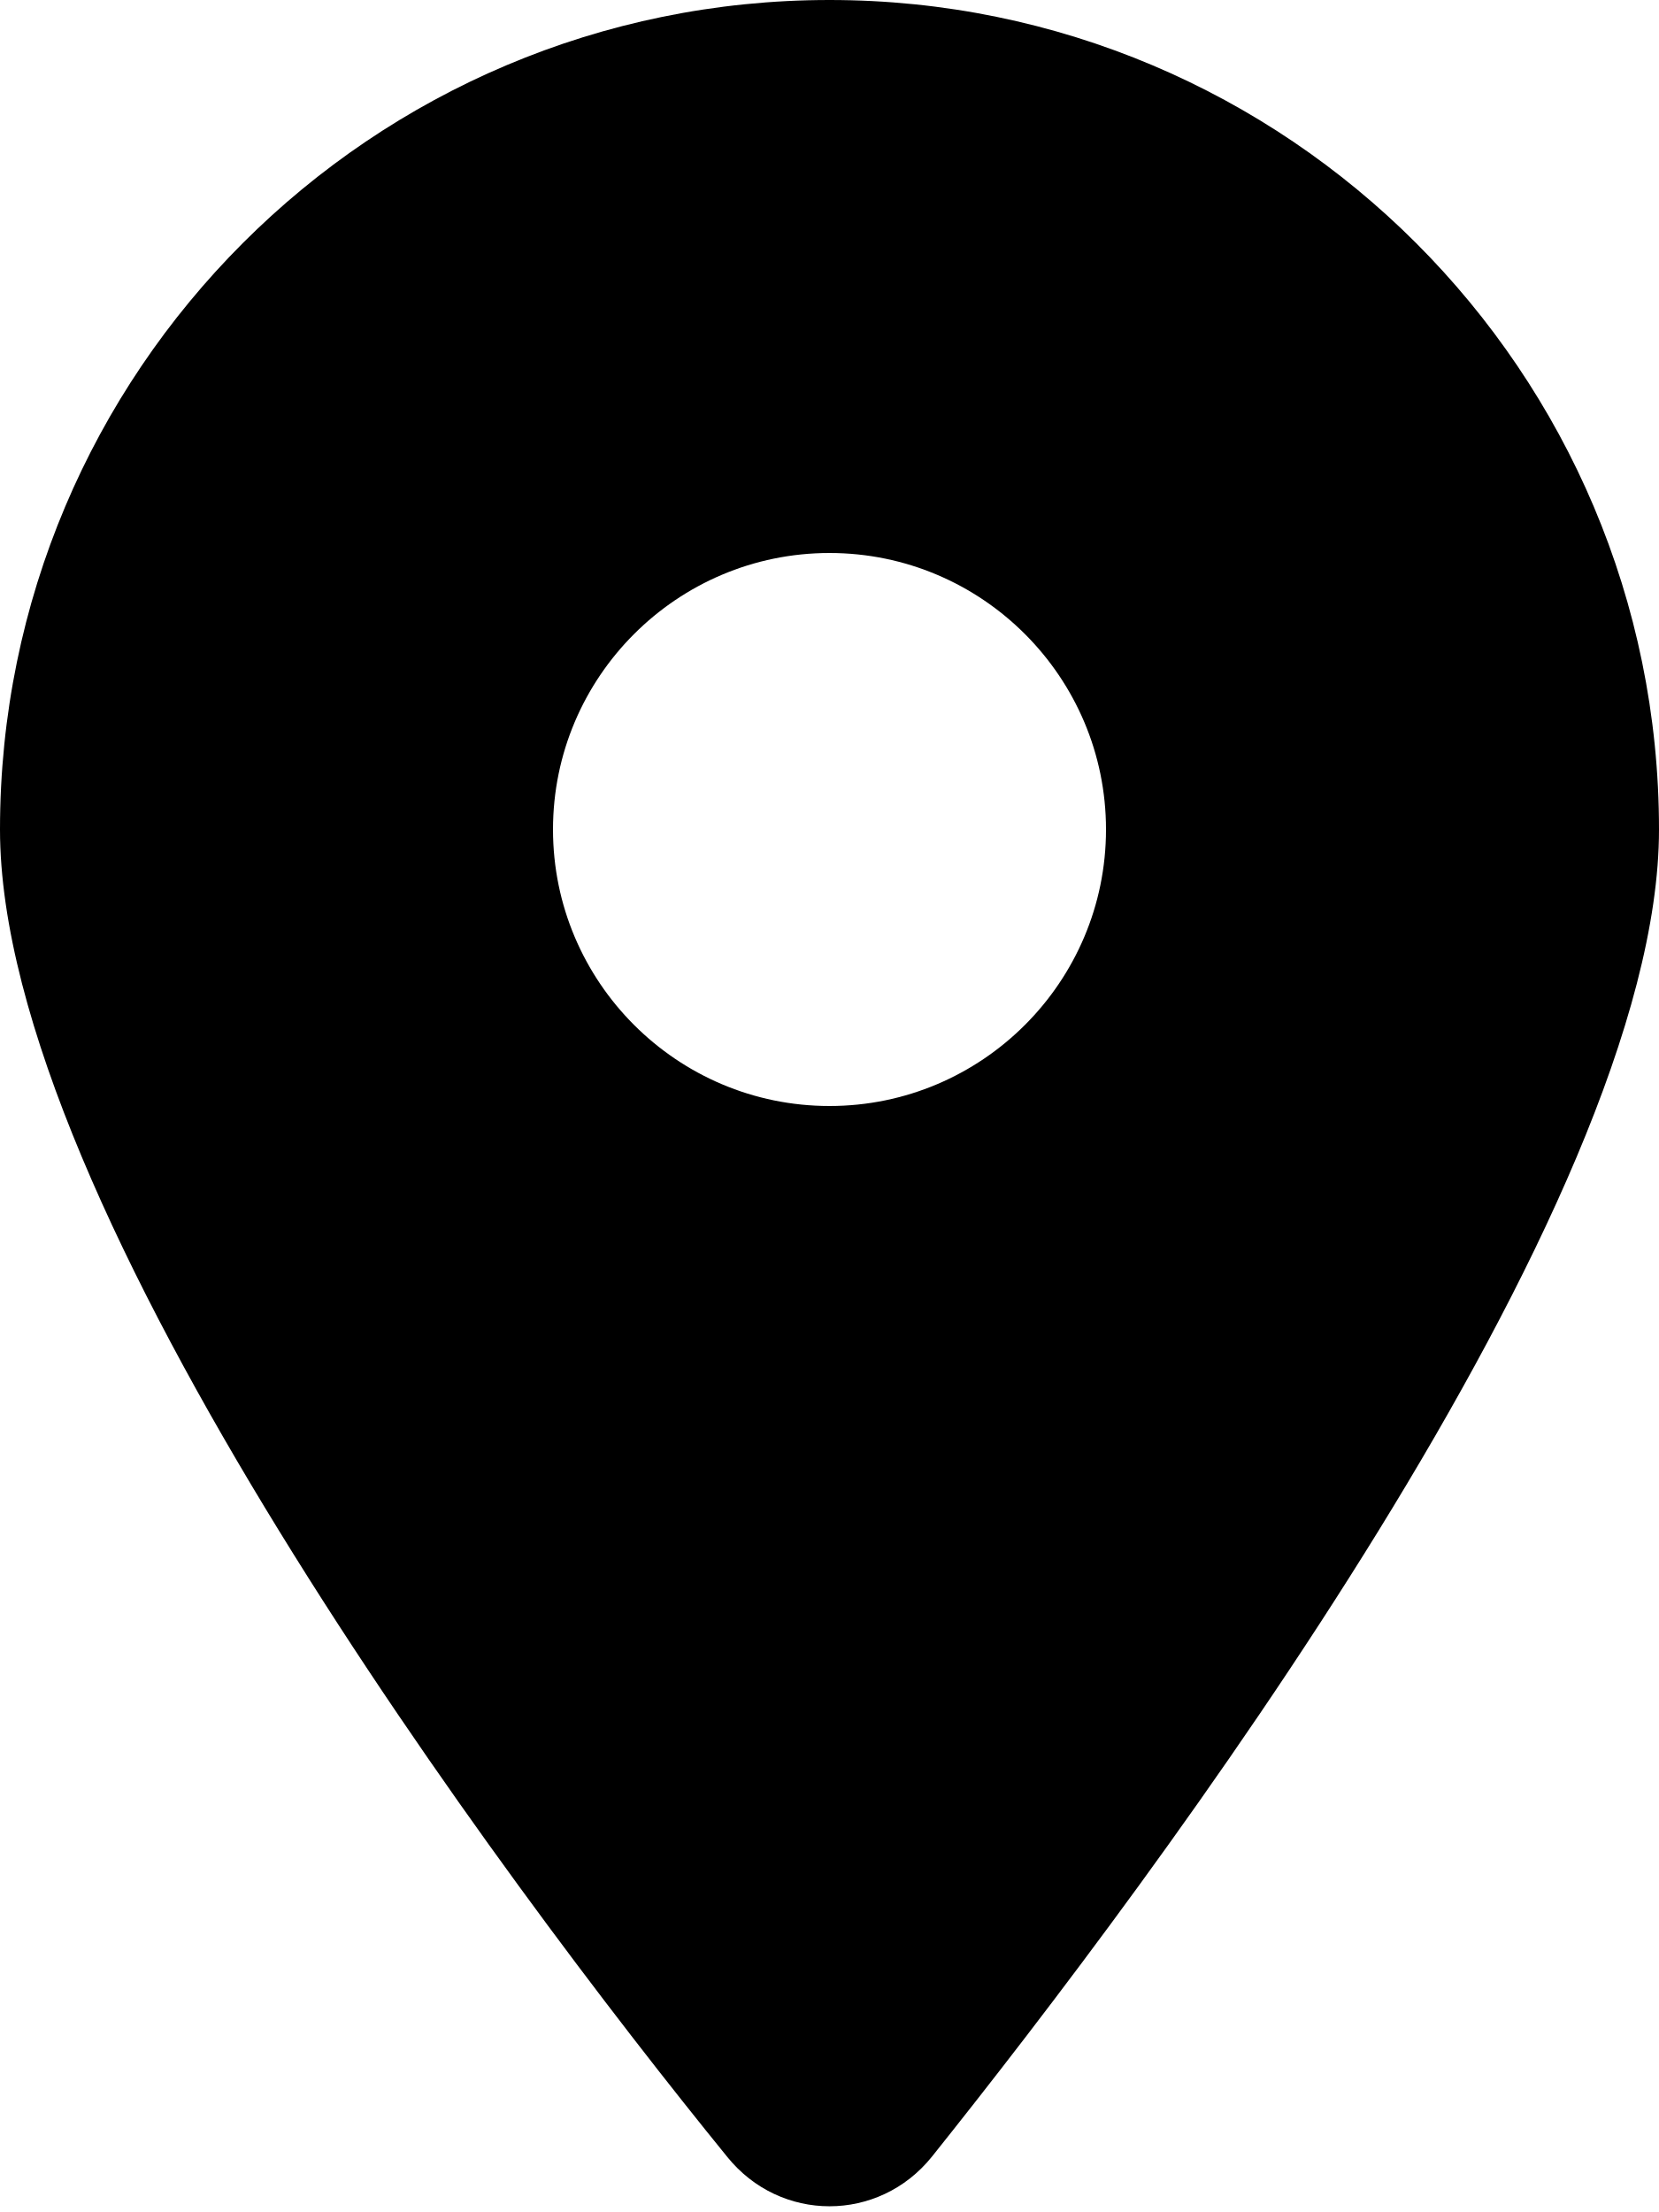
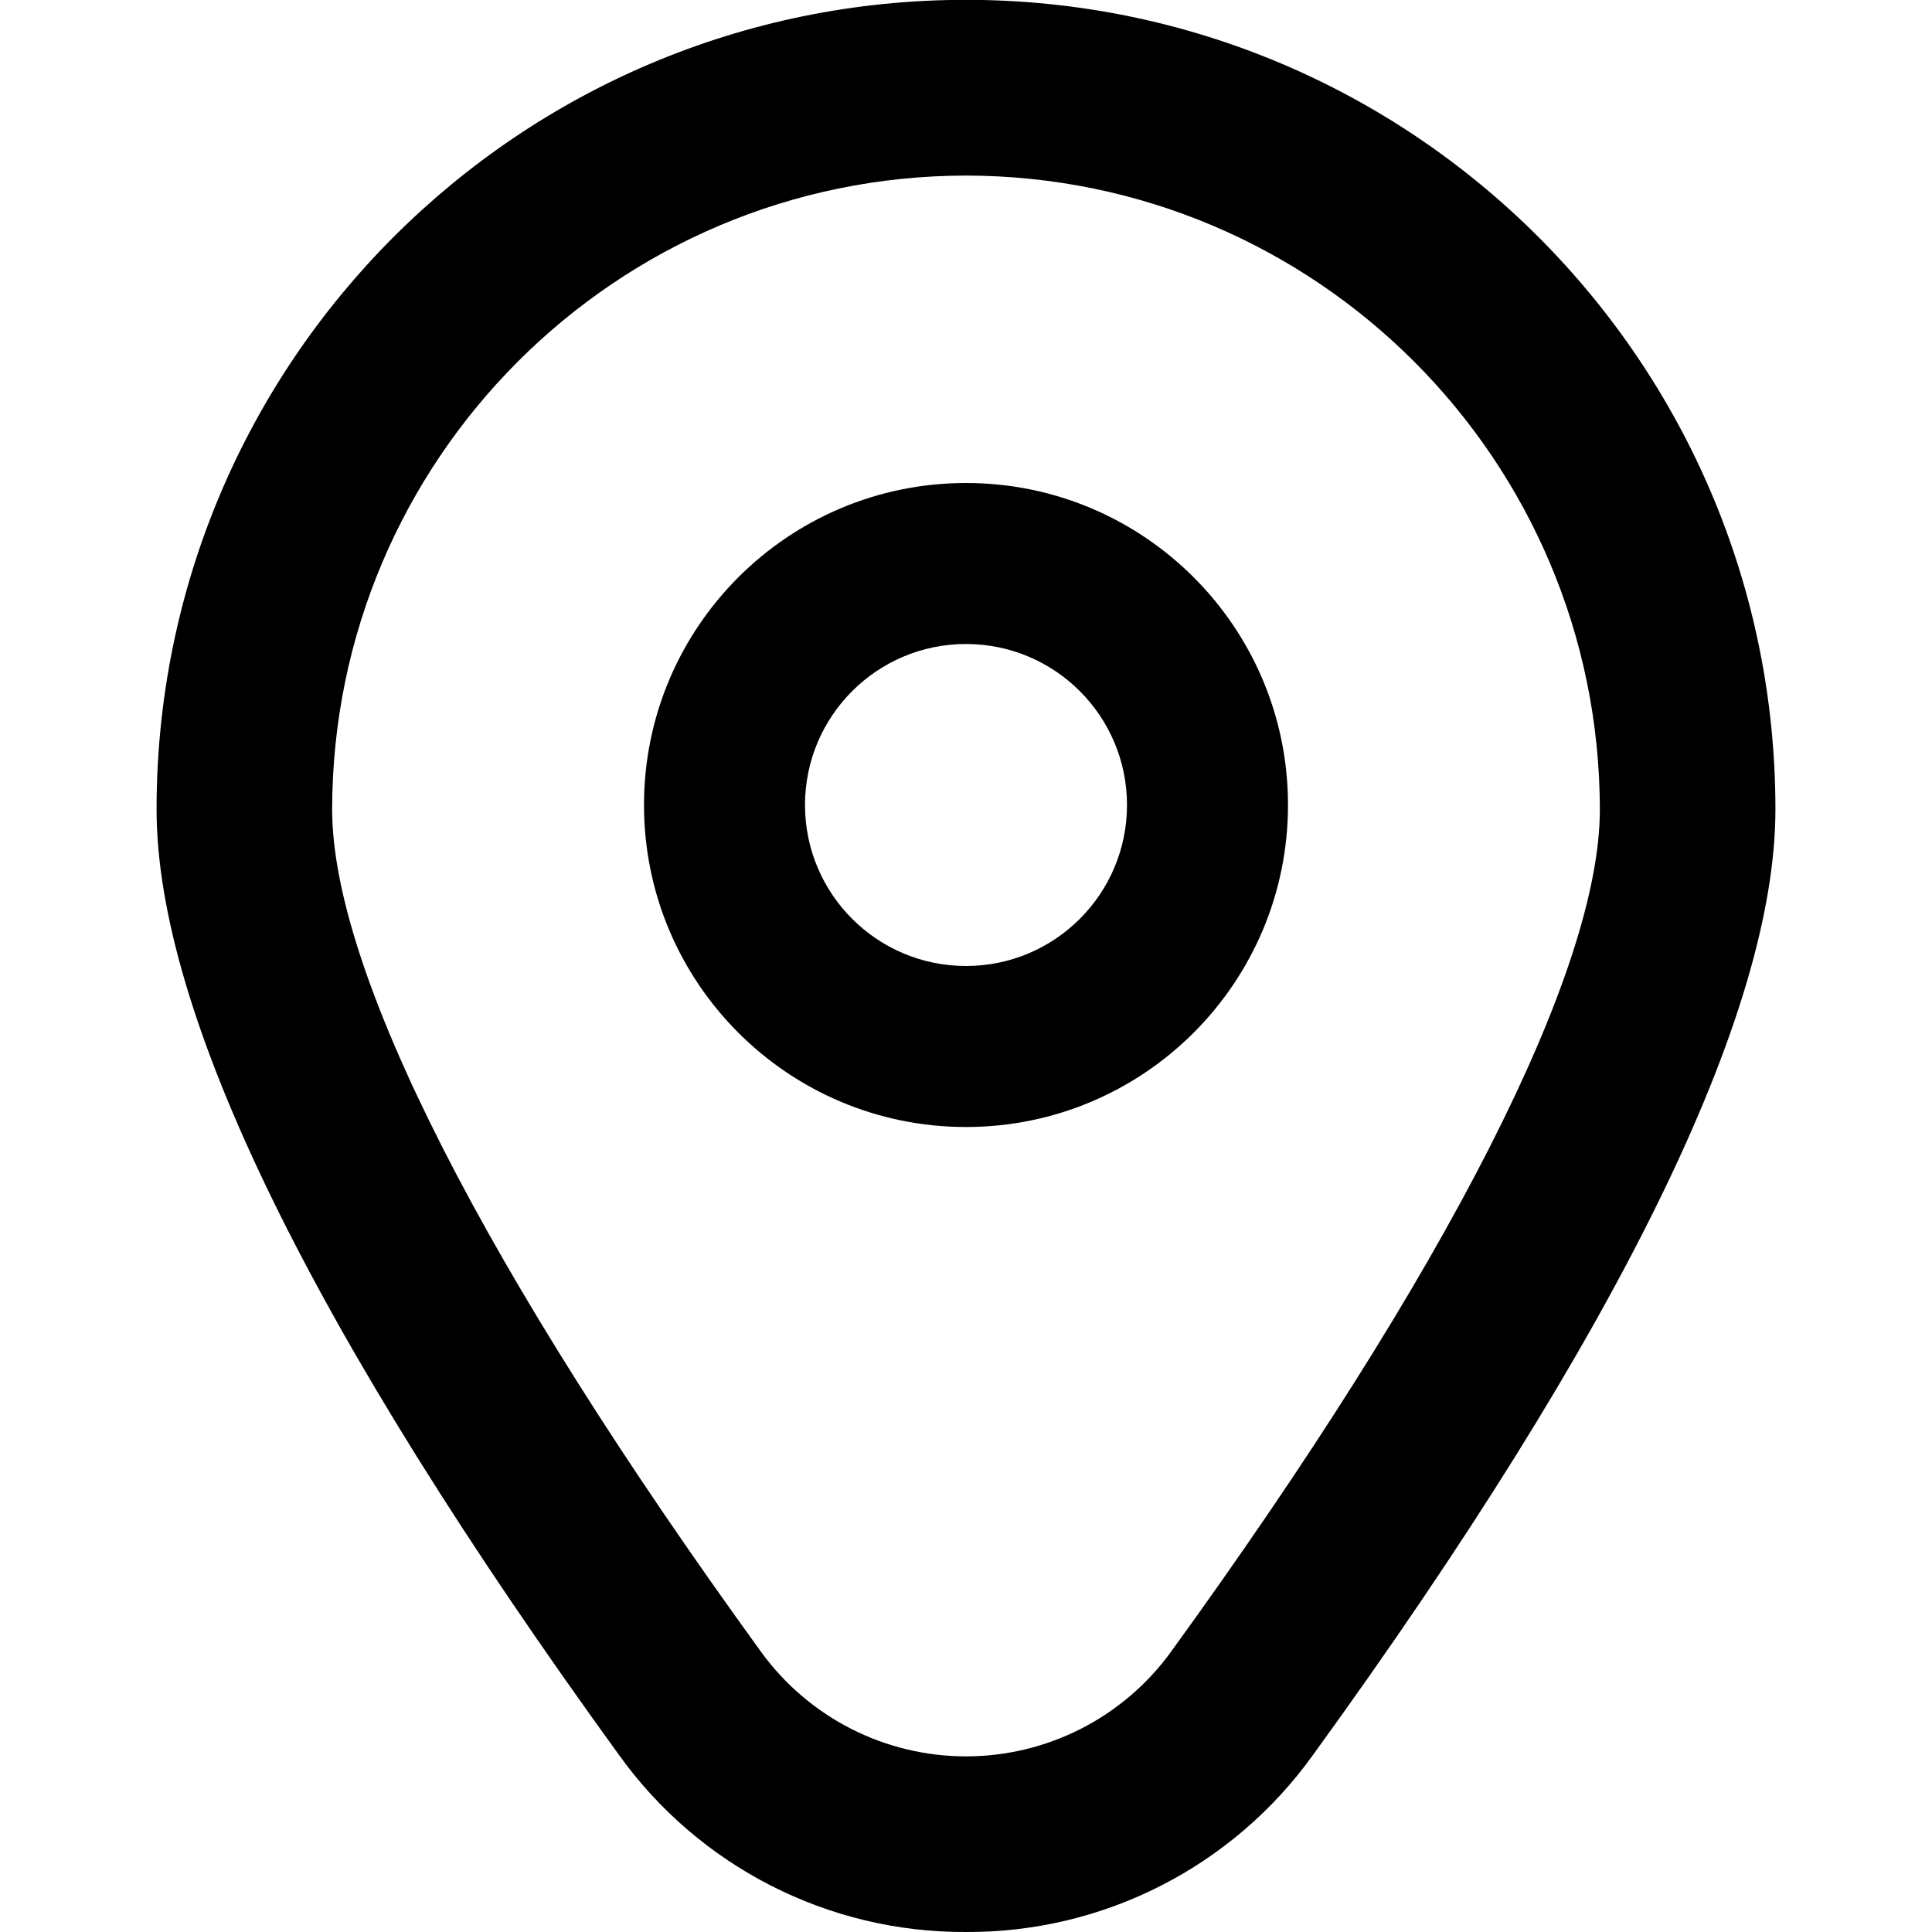
- <svg xmlns="http://www.w3.org/2000/svg" viewBox="0 0 384 512">
-   <path d="M168.3 499.2C116.1 435 0 279.4 0 192C0 85.96 85.96 0 192 0C298 0 384 85.96 384 192C384 279.4 267 435 215.7 499.2C203.4 514.5 180.6 514.5 168.3 499.2H168.3zM192 256C227.3 256 256 227.3 256 192C256 156.7 227.3 128 192 128C156.7 128 128 156.7 128 192C128 227.3 156.7 256 192 256z" />
+ <svg xmlns="http://www.w3.org/2000/svg" id="Outline" viewBox="0 0 24 24" width="512" height="512">
+   <path d="M12,6a4,4,0,1,0,4,4A4,4,0,0,0,12,6Zm0,6a2,2,0,1,1,2-2A2,2,0,0,1,12,12Z" />
+   <path d="M12,24a5.271,5.271,0,0,1-4.311-2.2c-3.811-5.257-5.744-9.209-5.744-11.747a10.055,10.055,0,0,1,20.11,0c0,2.538-1.933,6.49-5.744,11.747A5.271,5.271,0,0,1,12,24ZM12,2.181a7.883,7.883,0,0,0-7.874,7.874c0,2.01,1.893,5.727,5.329,10.466a3.145,3.145,0,0,0,5.09,0c3.436-4.739,5.329-8.456,5.329-10.466A7.883,7.883,0,0,0,12,2.181Z" />
</svg>
